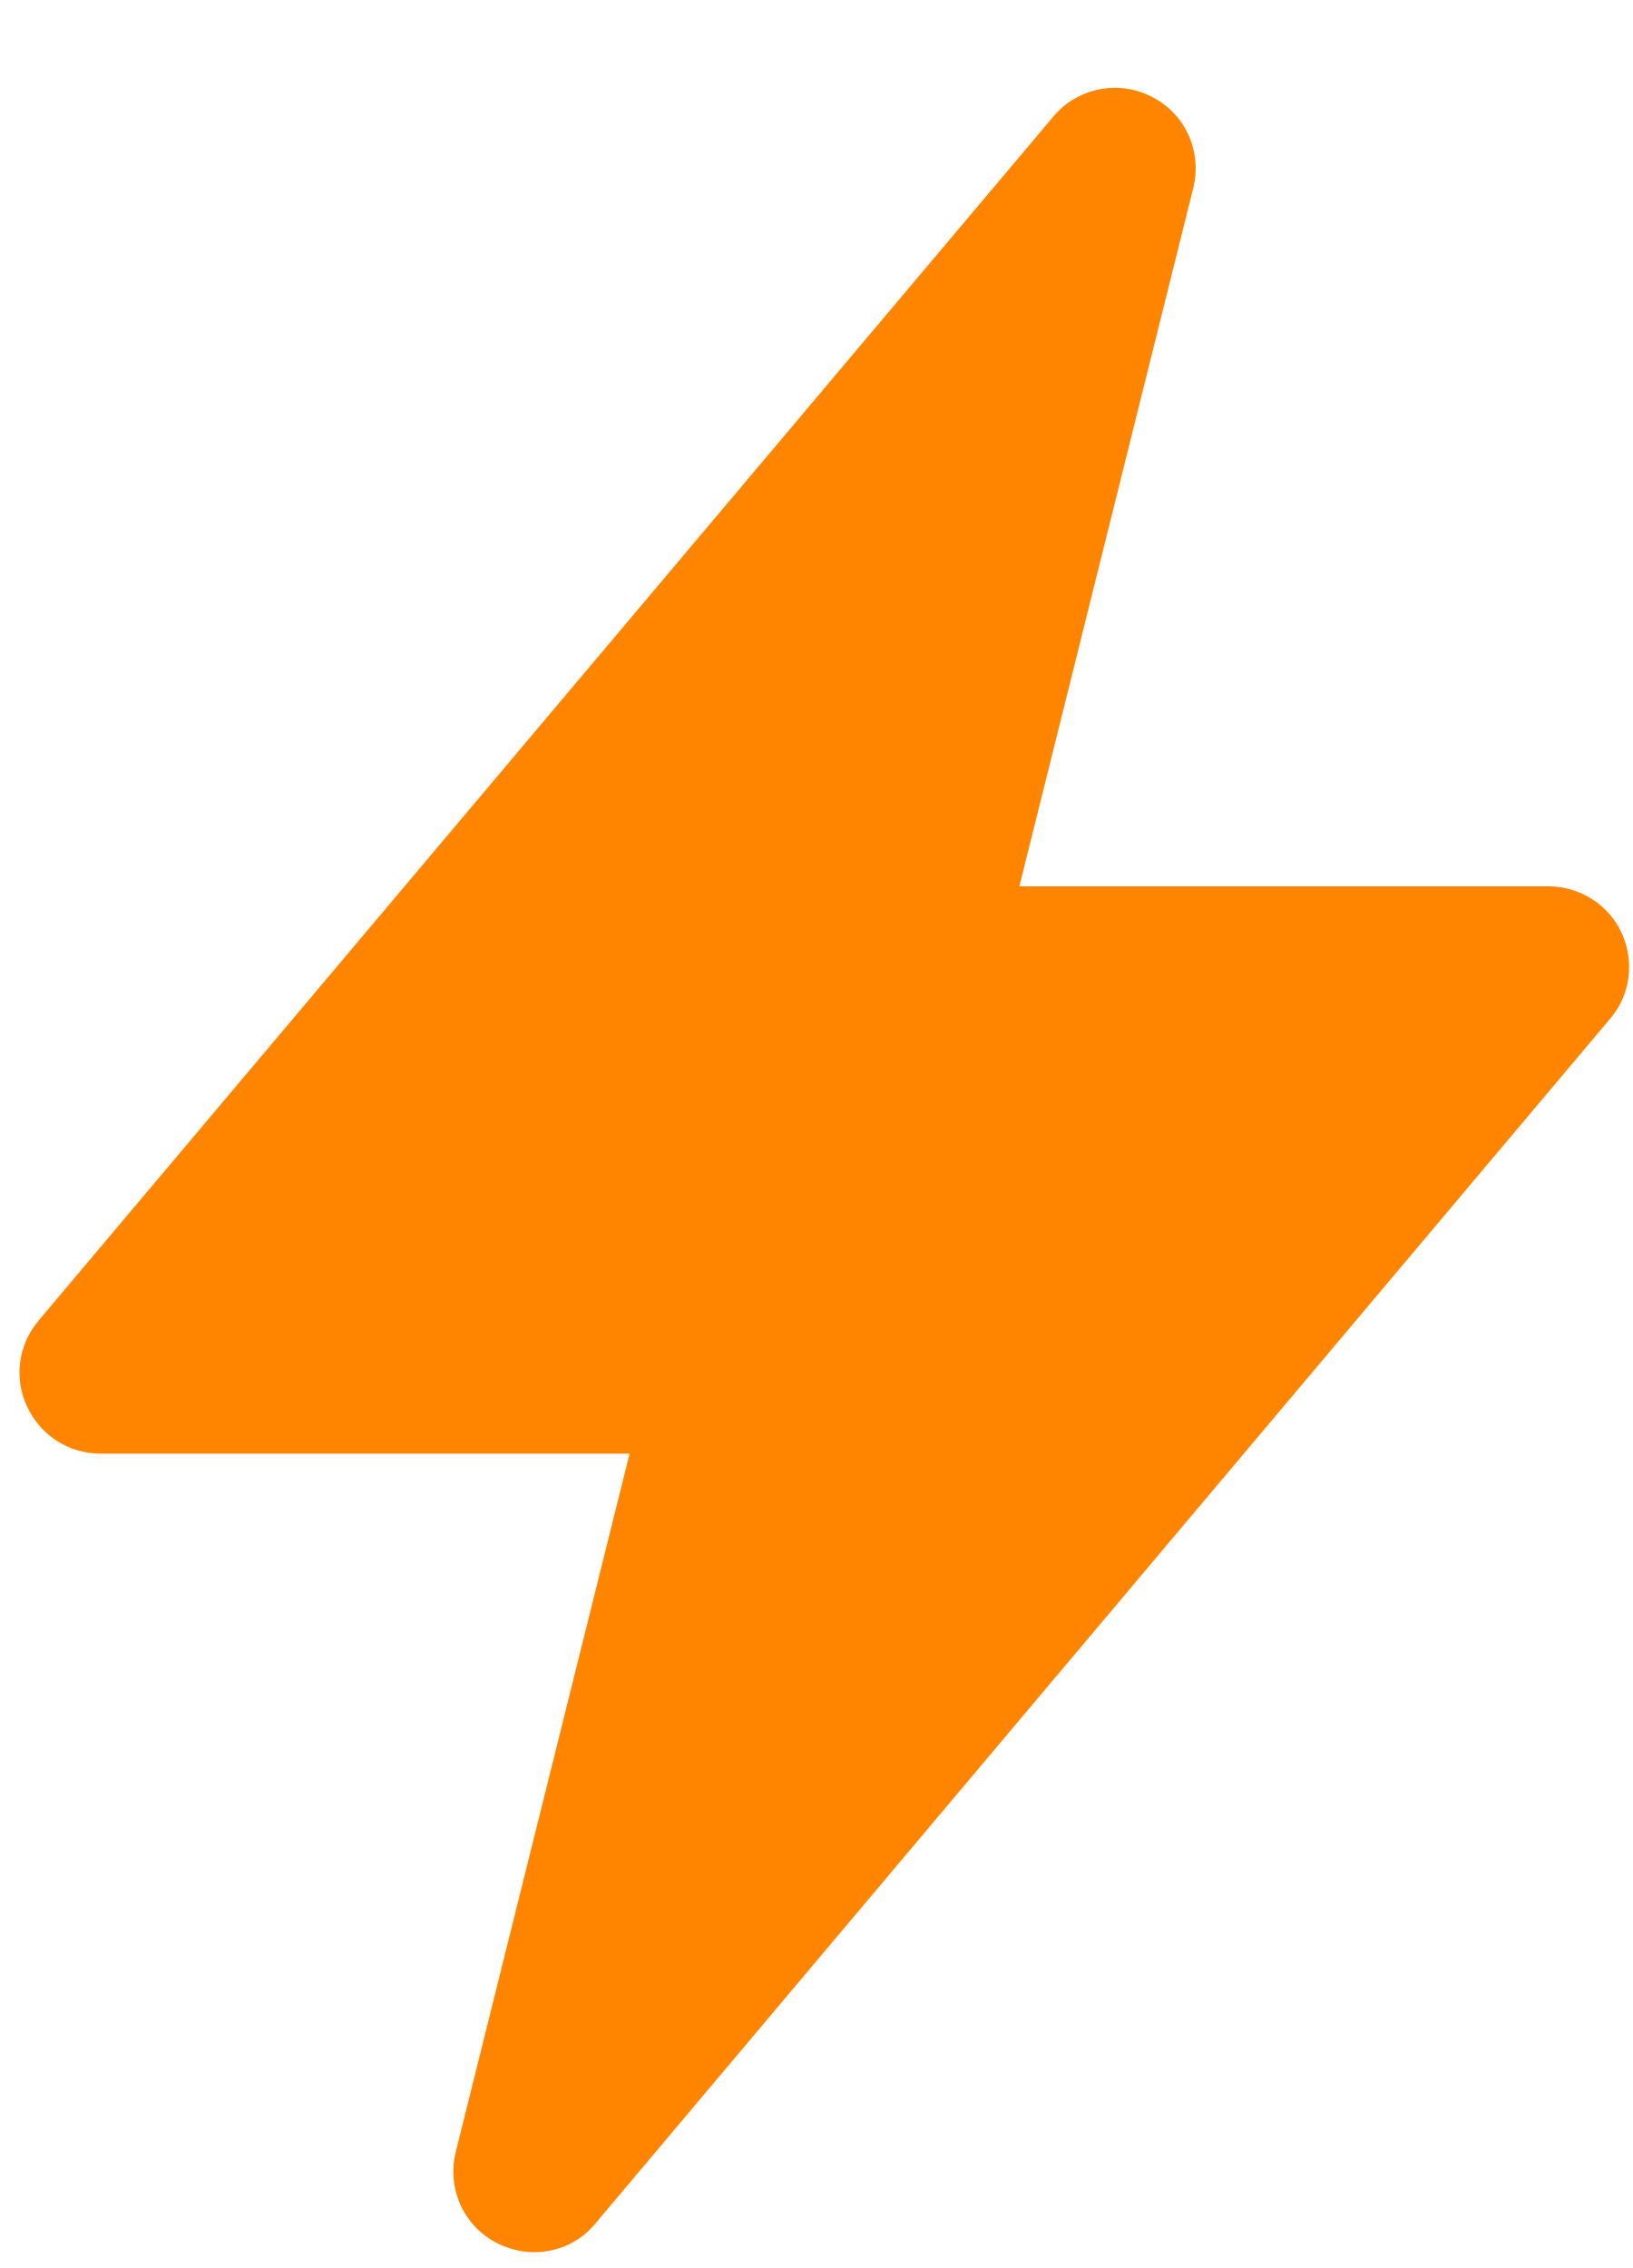
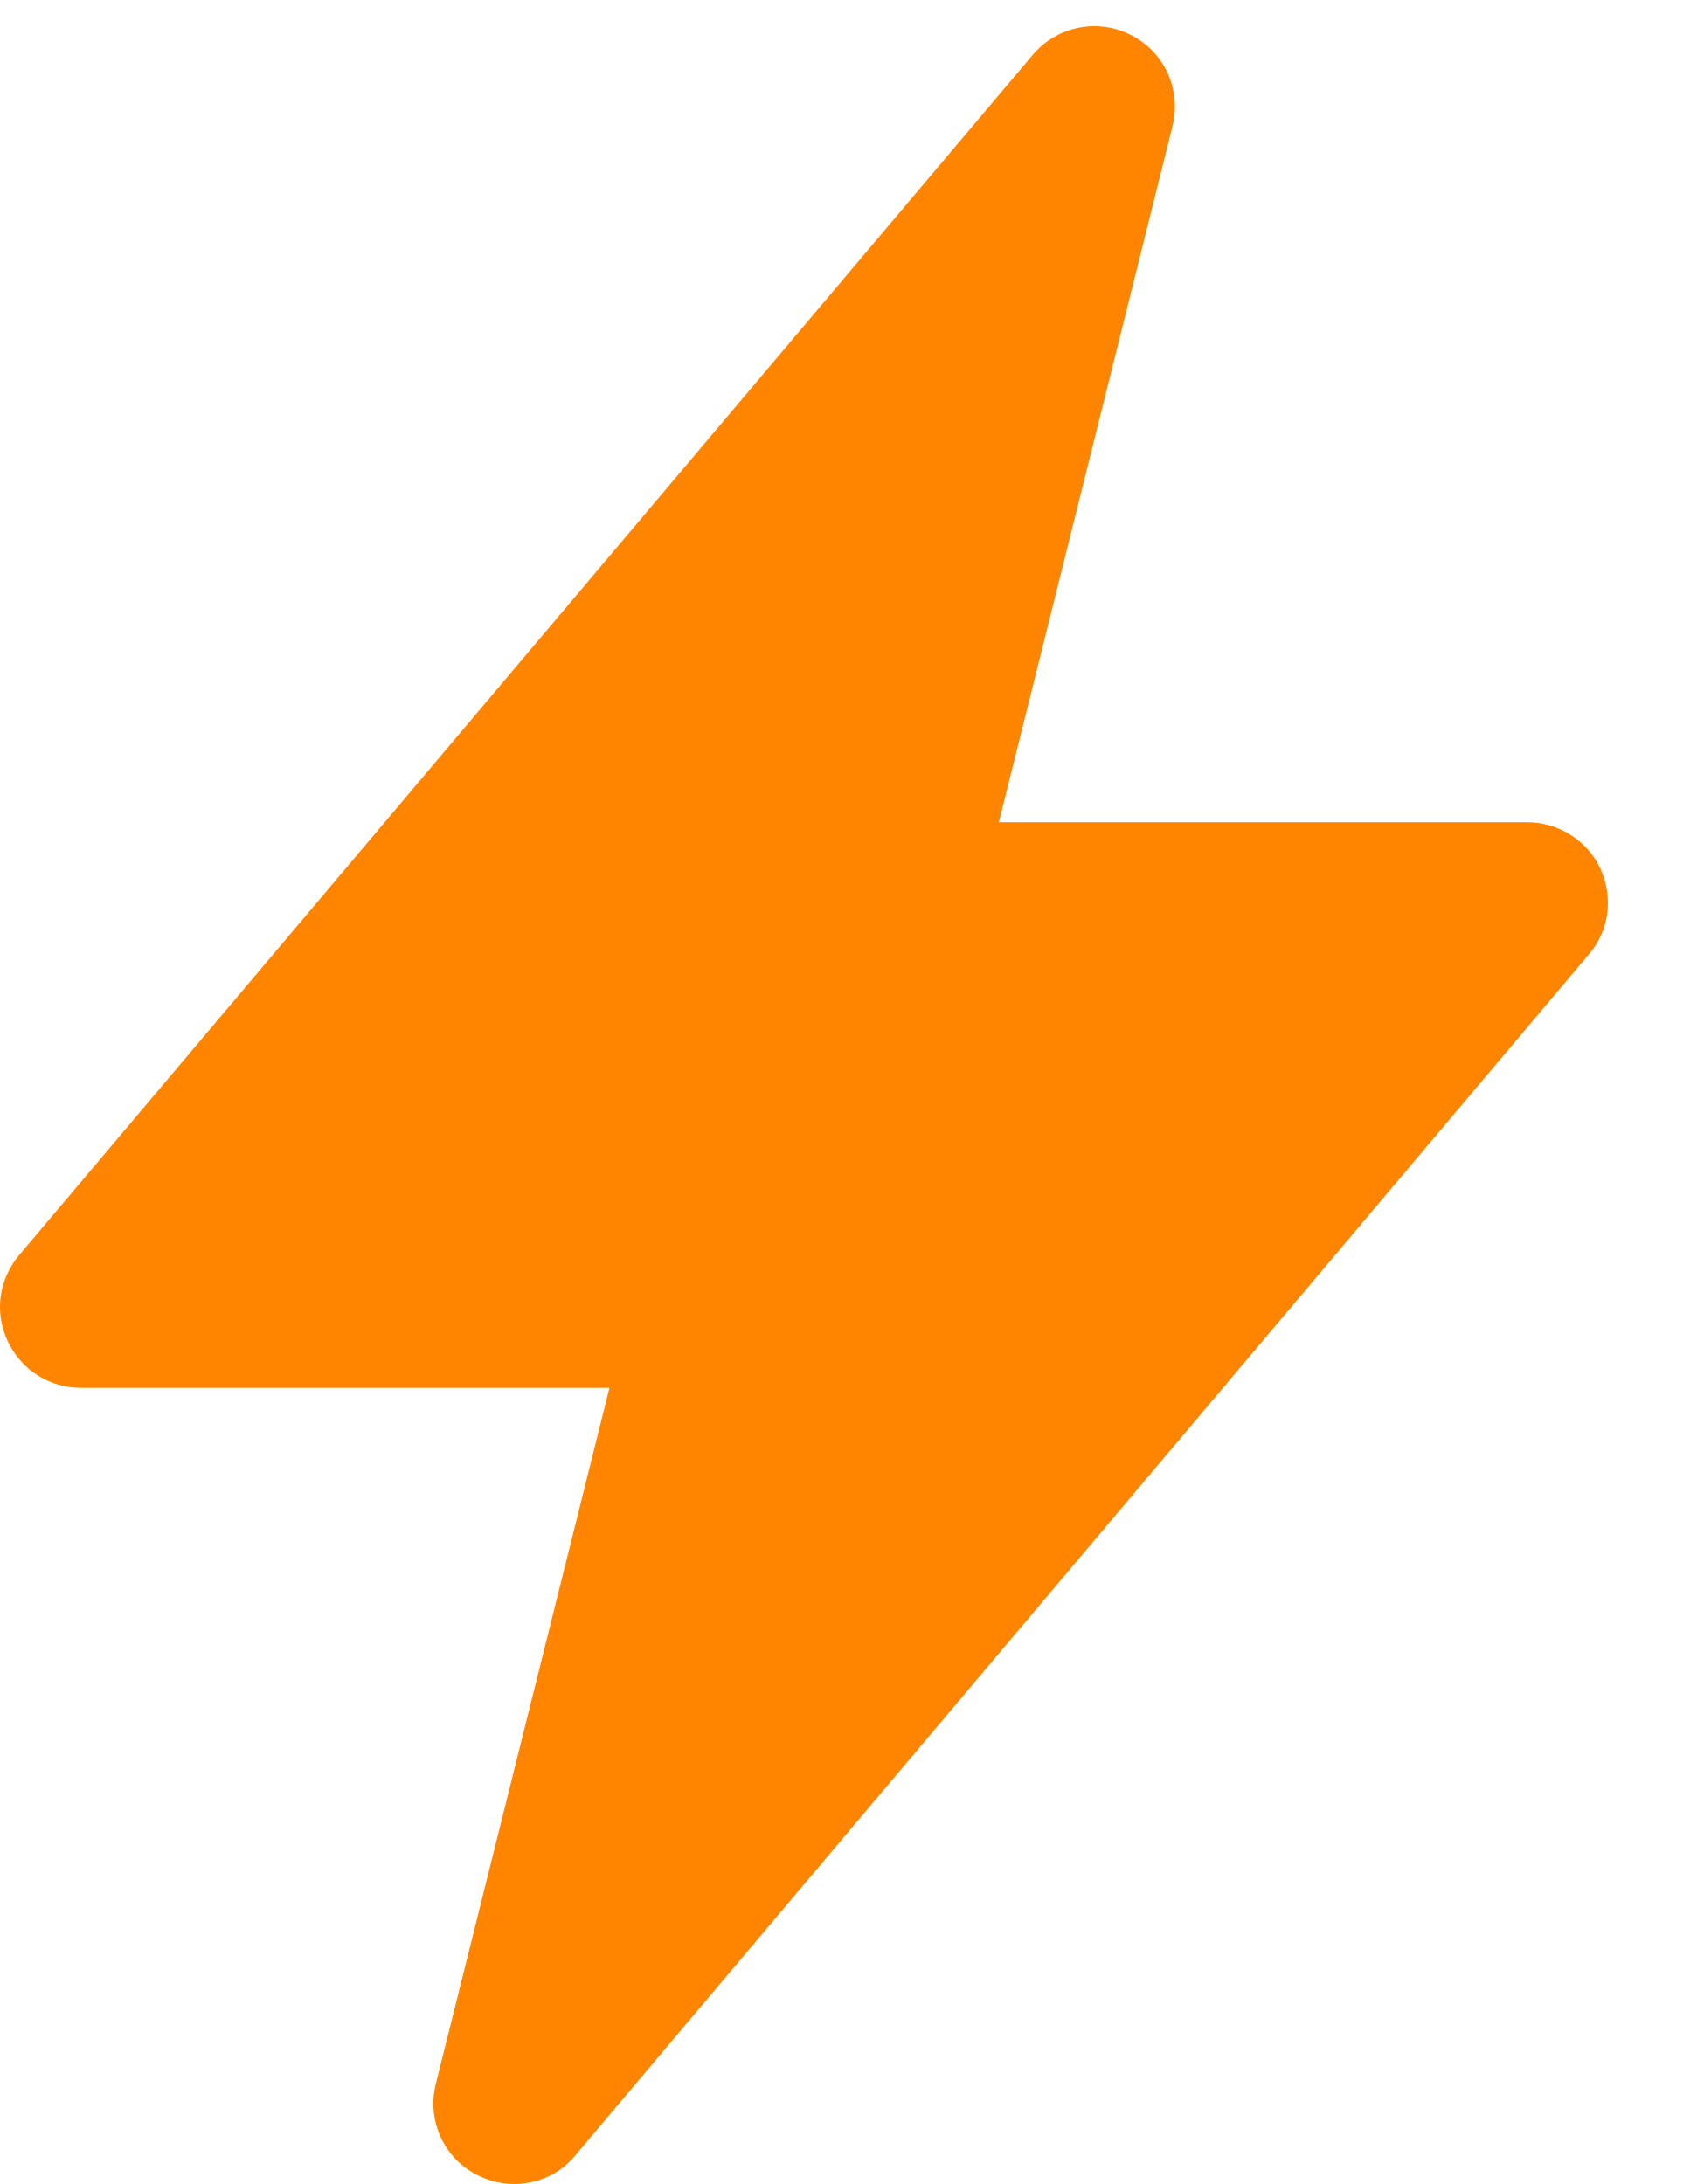
- <svg xmlns="http://www.w3.org/2000/svg" width="18" height="25" viewBox="0 0 18 25" fill="none">
-   <path d="M17.876 10.285C17.734 9.974 17.414 9.77 17.068 9.77H11.236L13.154 2.068C13.251 1.669 13.065 1.251 12.692 1.065C12.328 0.878 11.875 0.967 11.609 1.287L0.425 14.557C0.203 14.824 0.149 15.188 0.3 15.508C0.451 15.827 0.762 16.023 1.108 16.023H6.94L5.023 23.724C4.925 24.124 5.111 24.541 5.484 24.728C5.609 24.79 5.751 24.826 5.884 24.826C6.141 24.826 6.39 24.719 6.558 24.515L17.743 11.235C17.974 10.969 18.018 10.604 17.876 10.285Z" fill="#FF8400" />
+ <svg xmlns="http://www.w3.org/2000/svg" width="195" height="250" viewBox="0 0 195 250" fill="none">
+   <path d="M183.158 99.457C181.685 96.238 178.371 94.123 174.781 94.123H114.3L134.184 14.392C135.197 10.253 133.264 5.931 129.398 4C125.623 2.069 120.928 2.988 118.167 6.299L2.176 143.691C-0.126 146.45 -0.678 150.22 0.887 153.531C2.452 156.842 5.674 158.865 9.264 158.865H69.745L49.861 238.597C48.848 242.735 50.782 247.057 54.648 248.988C55.937 249.632 57.41 250 58.79 250C61.46 250 64.038 248.896 65.787 246.781L181.778 109.297C184.171 106.538 184.631 102.768 183.158 99.457Z" fill="#FF8400" />
</svg>
